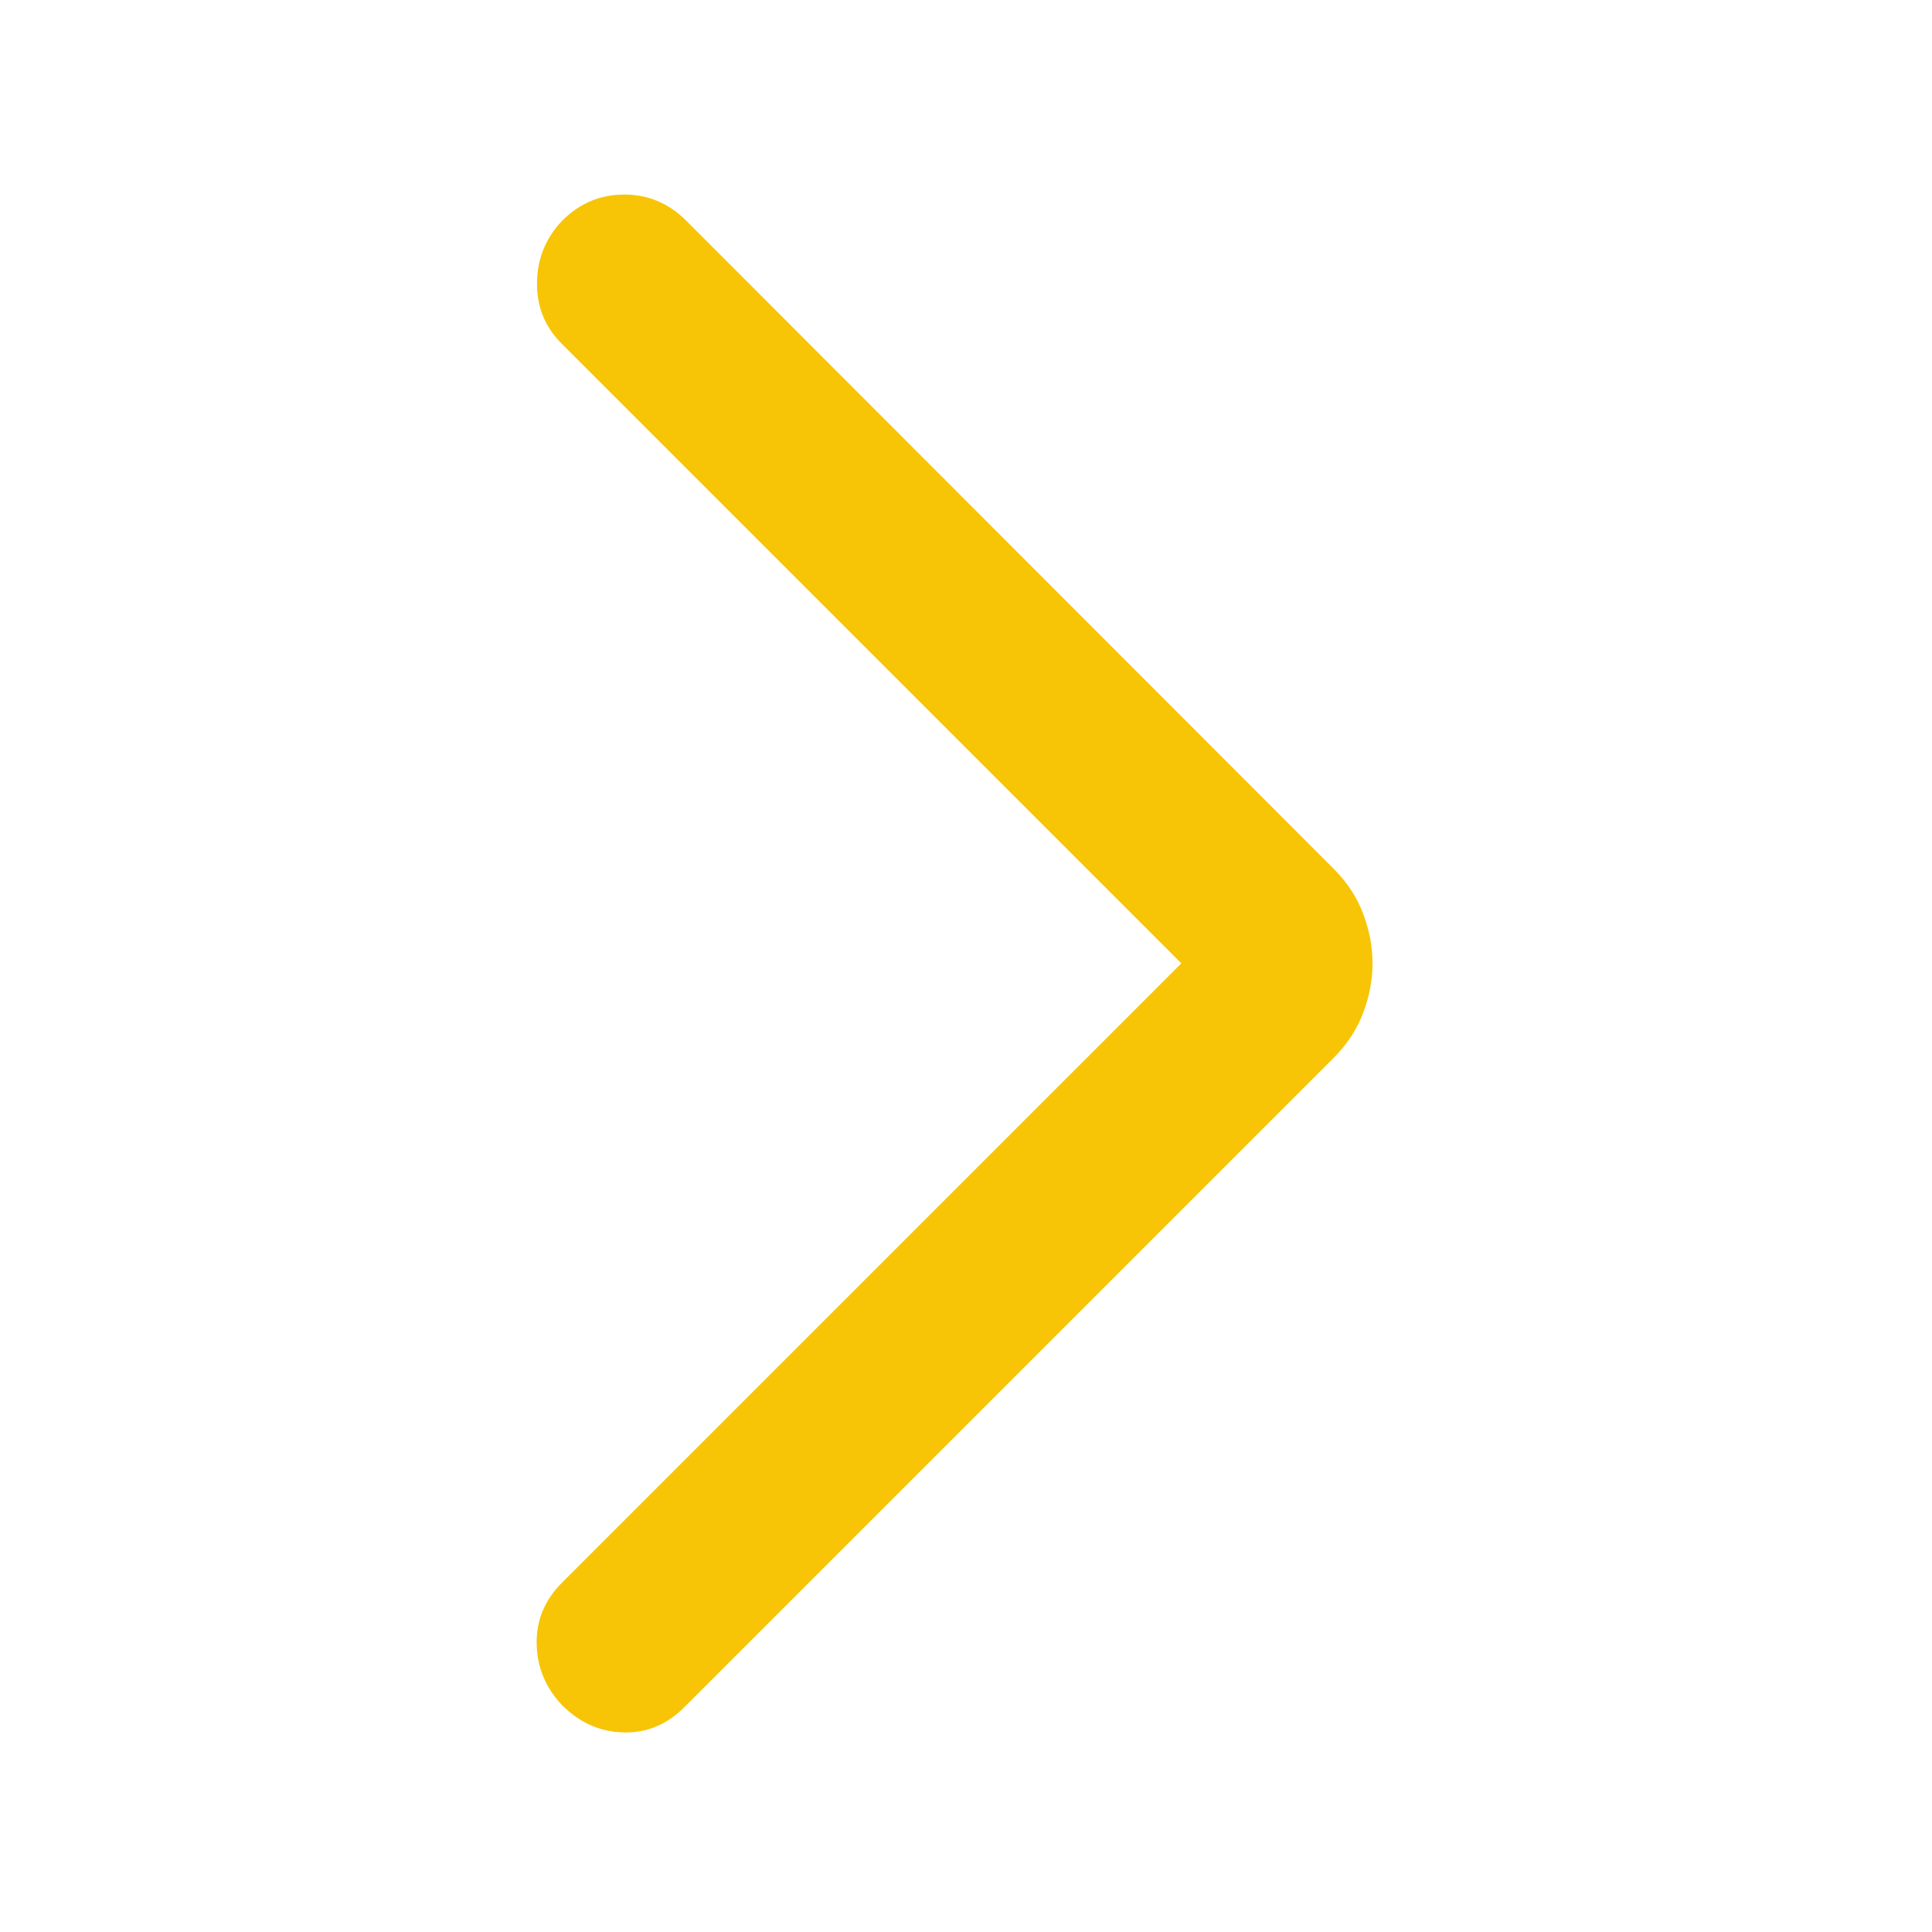
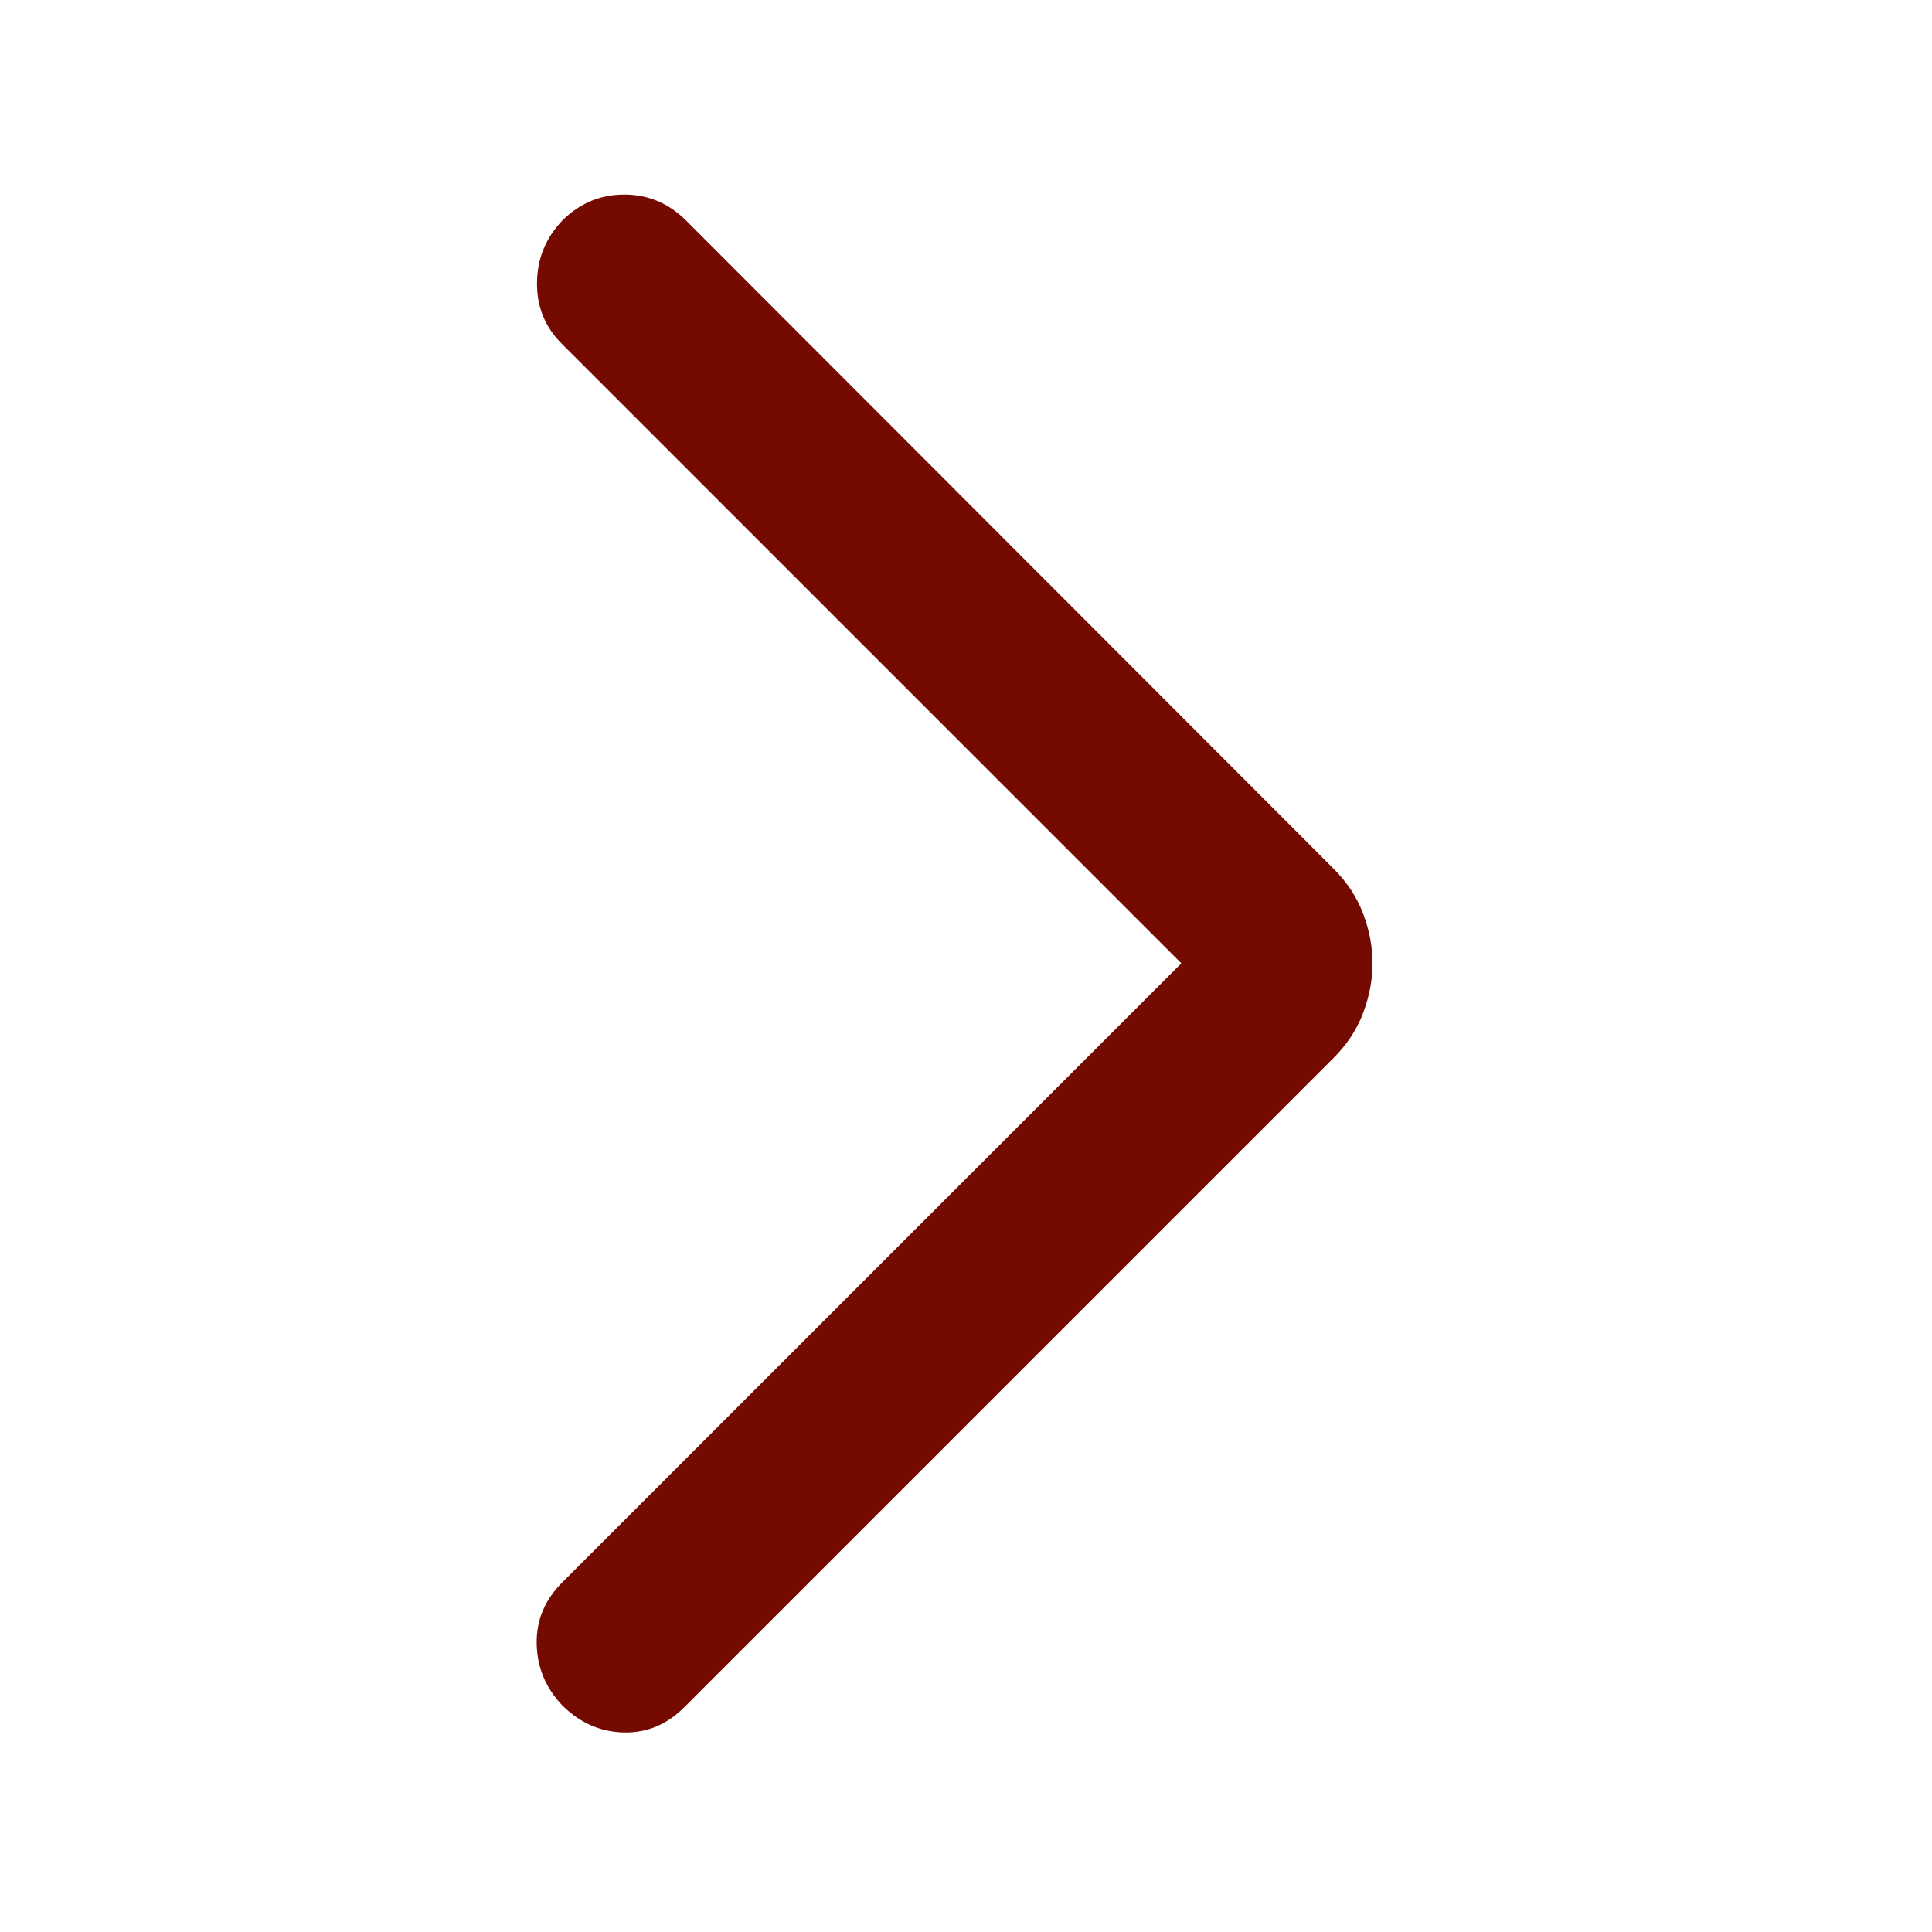
- <svg xmlns="http://www.w3.org/2000/svg" height="40px" viewBox="0 -960 960 960" width="40px" fill="#f7c505">
+ <svg xmlns="http://www.w3.org/2000/svg" height="40px" viewBox="0 -960 960 960" width="40px" fill="#750a00">
  <path d="m587-481.33-308-308q-12.33-12.34-12.17-30.17.17-17.83 12.5-30.83 13-13 30.84-13 17.83 0 30.83 13l321.67 322q10 10 14.66 22.33 4.67 12.33 4.67 24.67 0 12.33-4.67 24.66-4.66 12.34-14.66 22.34L340-111.67q-13 13-30.33 12.5-17.34-.5-30.34-13.5-12.33-13-12.66-30.5-.34-17.5 12.66-30.5L587-481.33Z" />
</svg>
